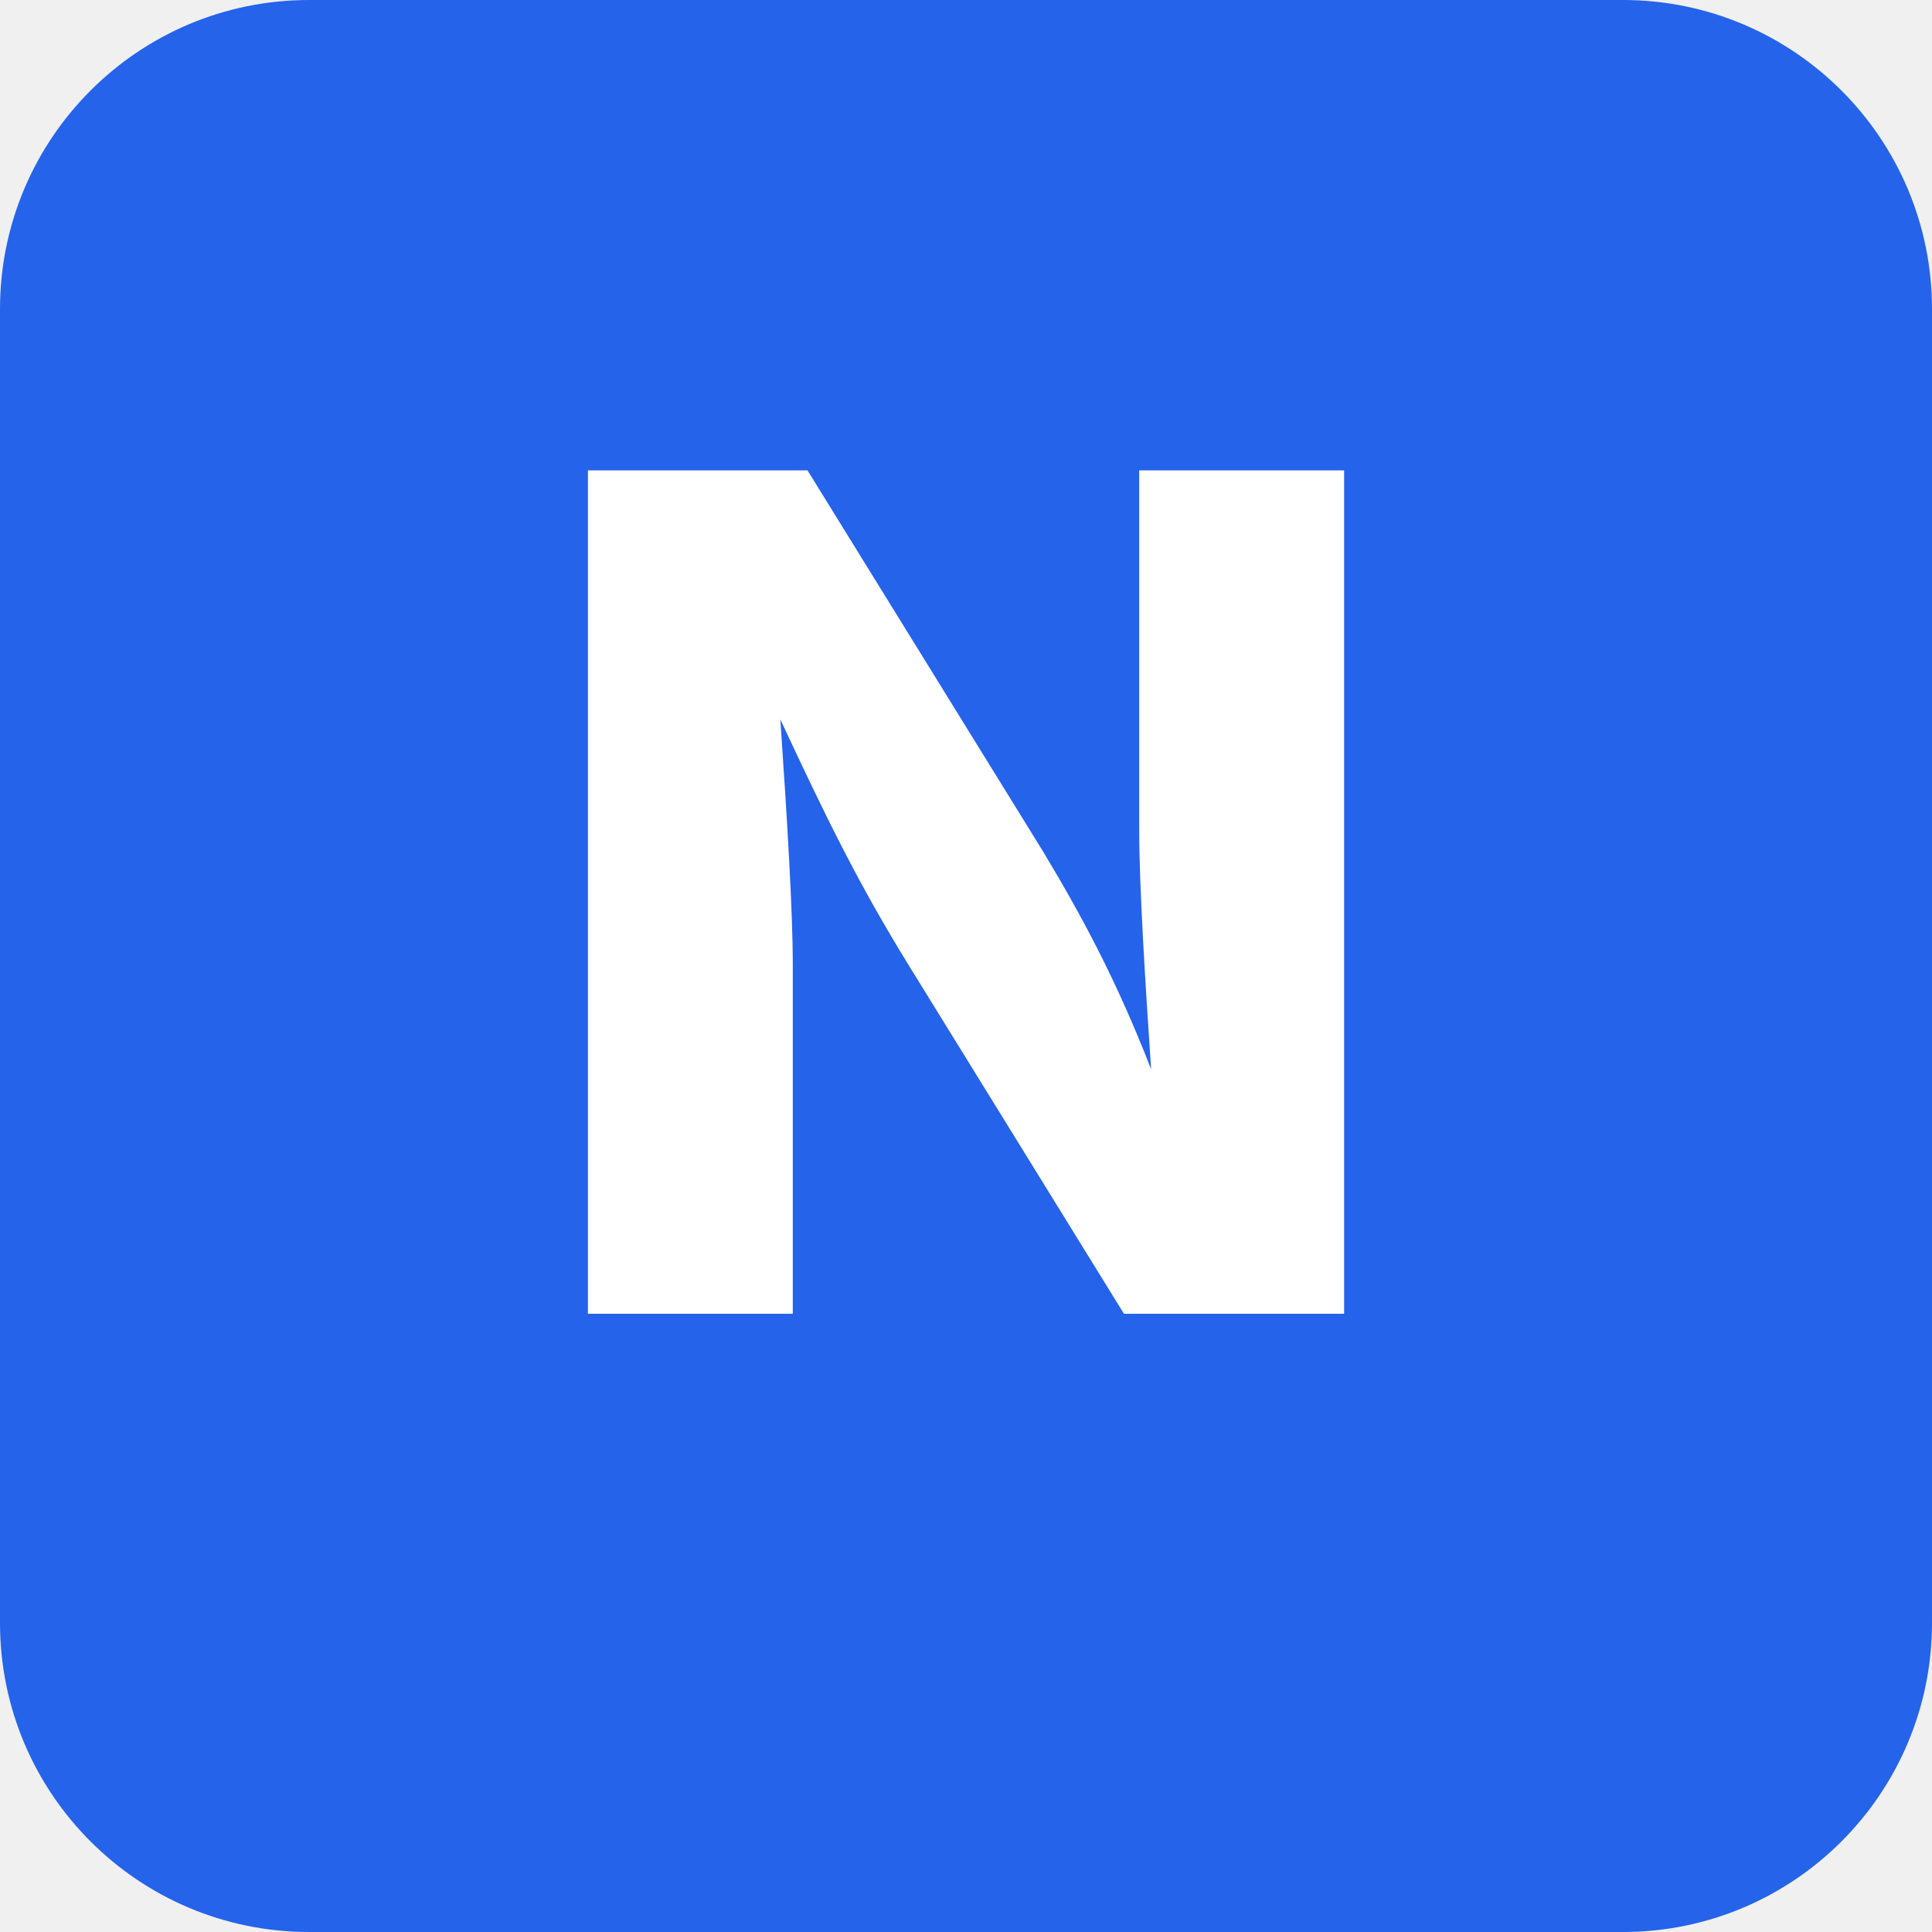
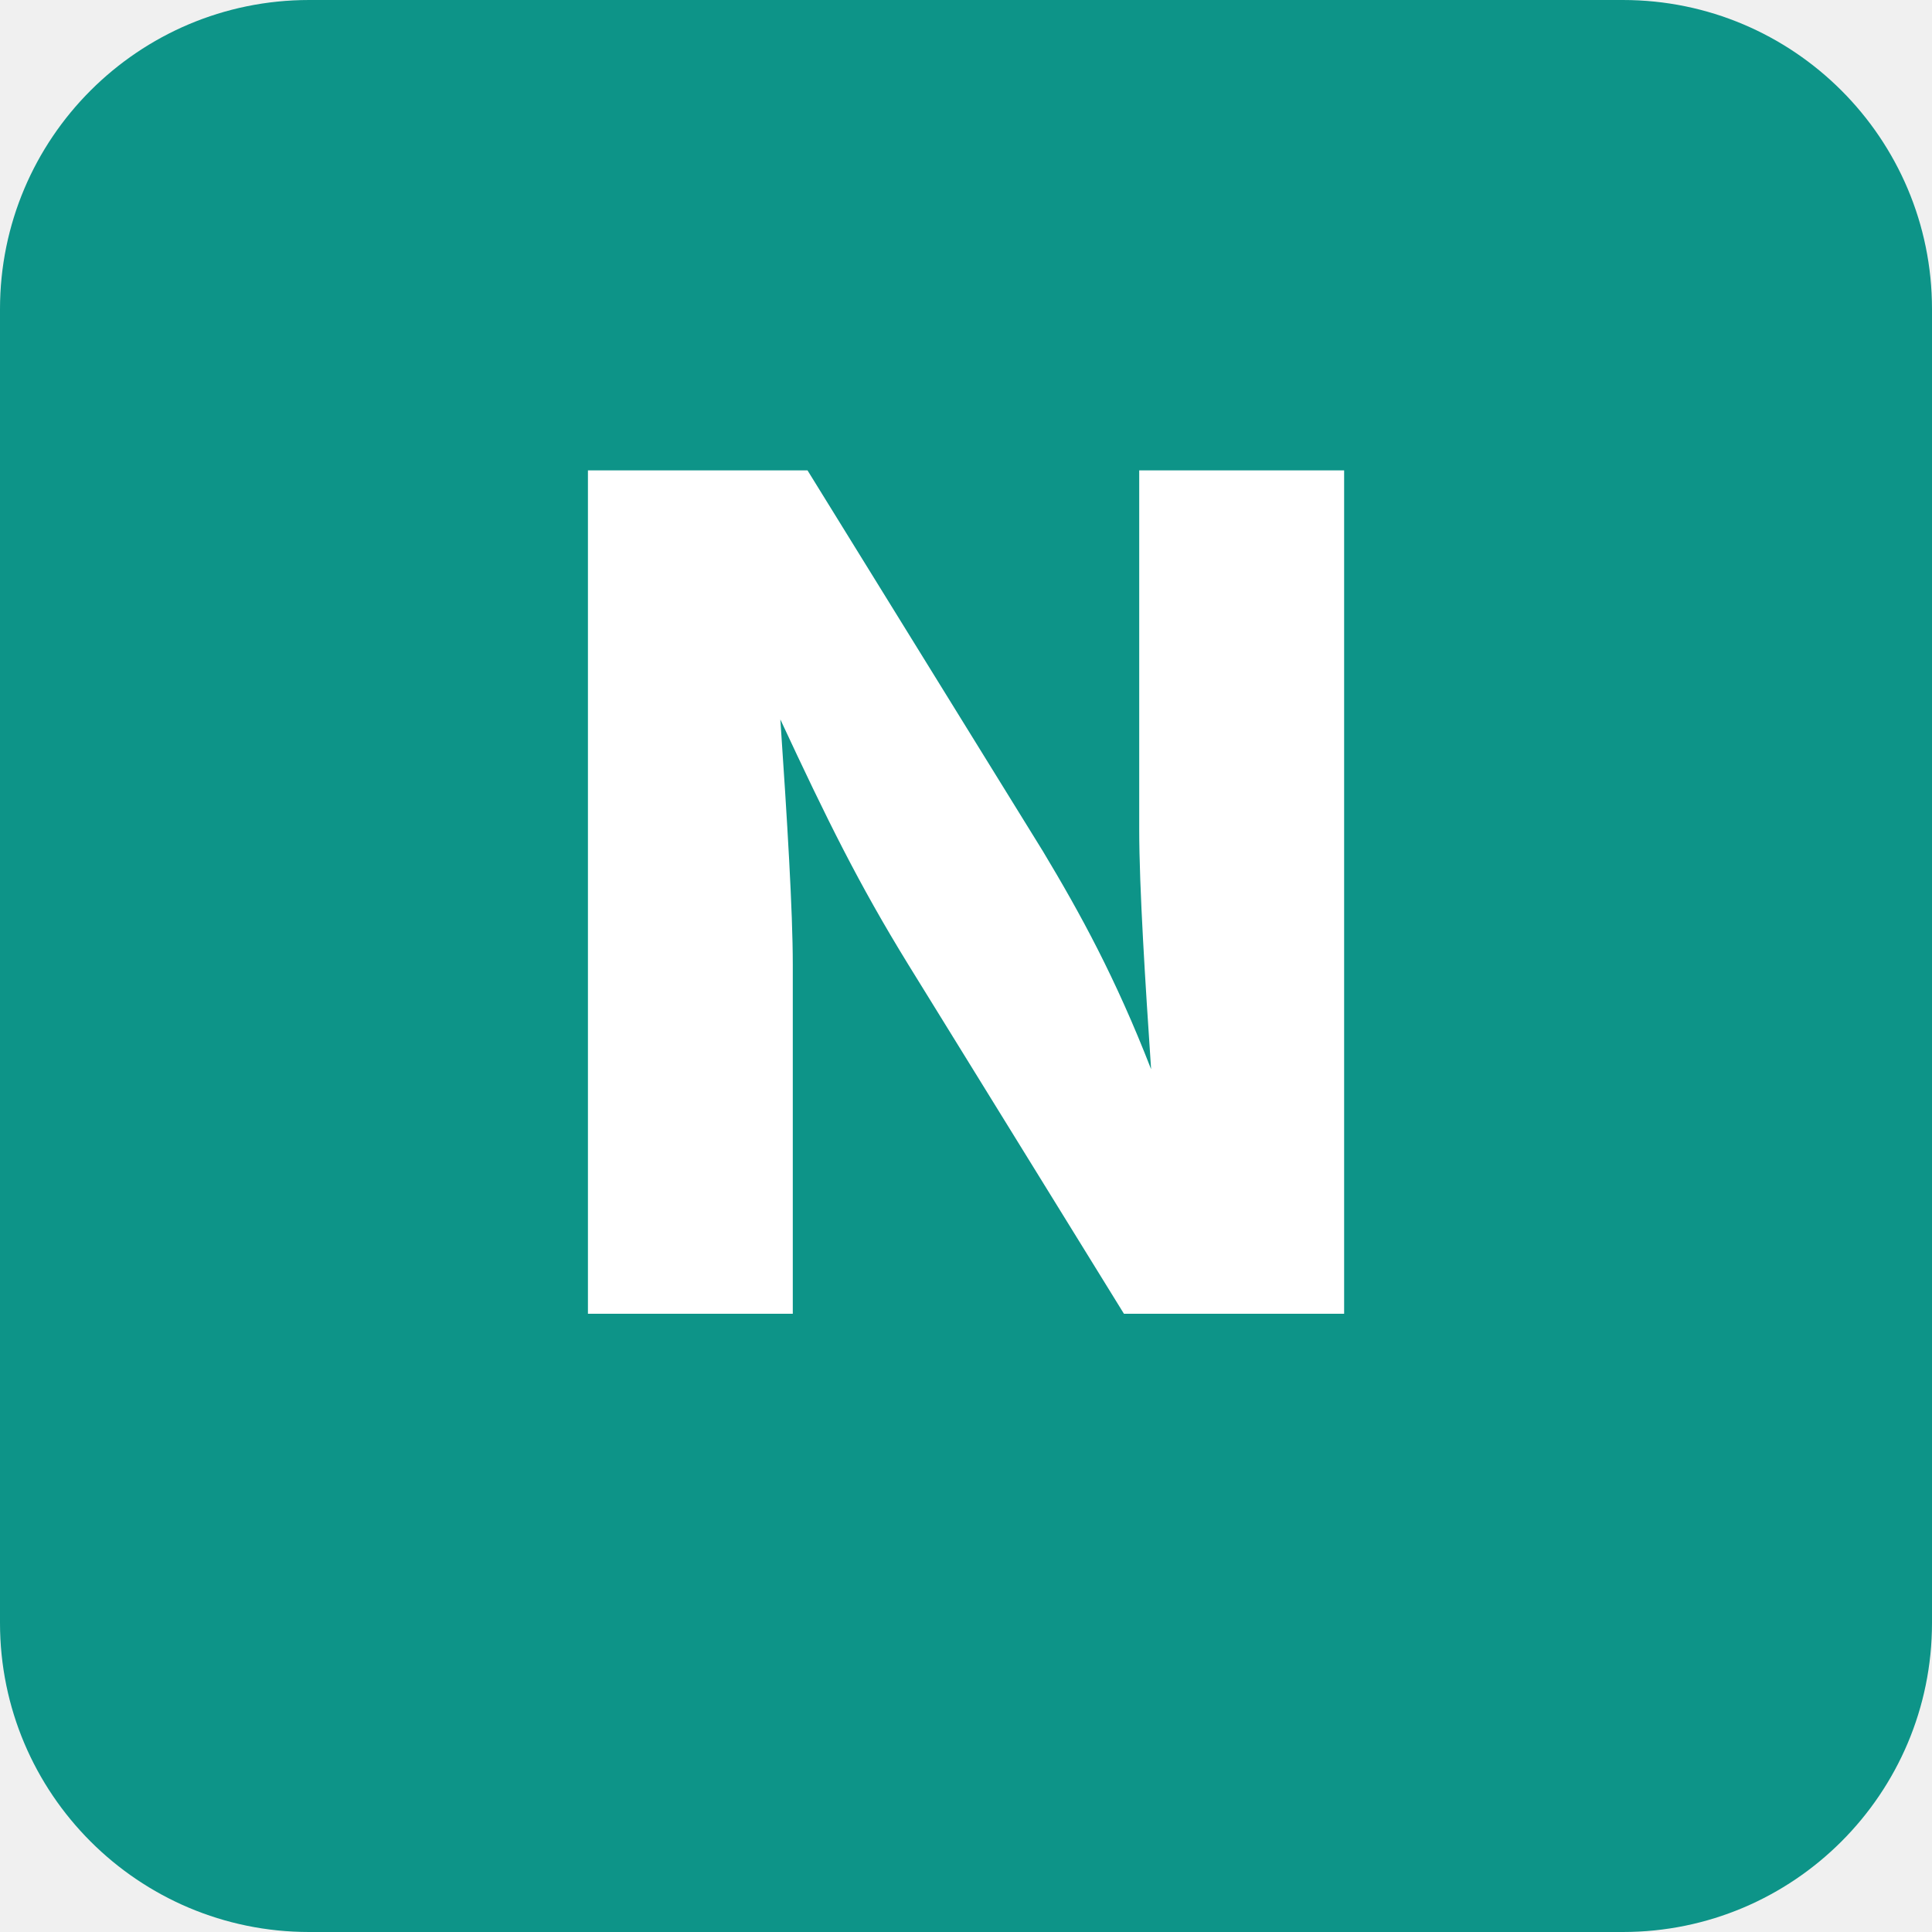
<svg xmlns="http://www.w3.org/2000/svg" viewBox="0 0 500 500">
-   <rect width="500" height="500" rx="80" fill="#2563eb" />
+   <rect width="500" height="500" rx="80" fill="#0d9488" />
  <text x="250" y="340" font-family="-apple-system, BlinkMacSystemFont, 'Segoe UI', sans-serif" font-size="300" font-weight="800" fill="white" text-anchor="middle">N</text>
</svg>
